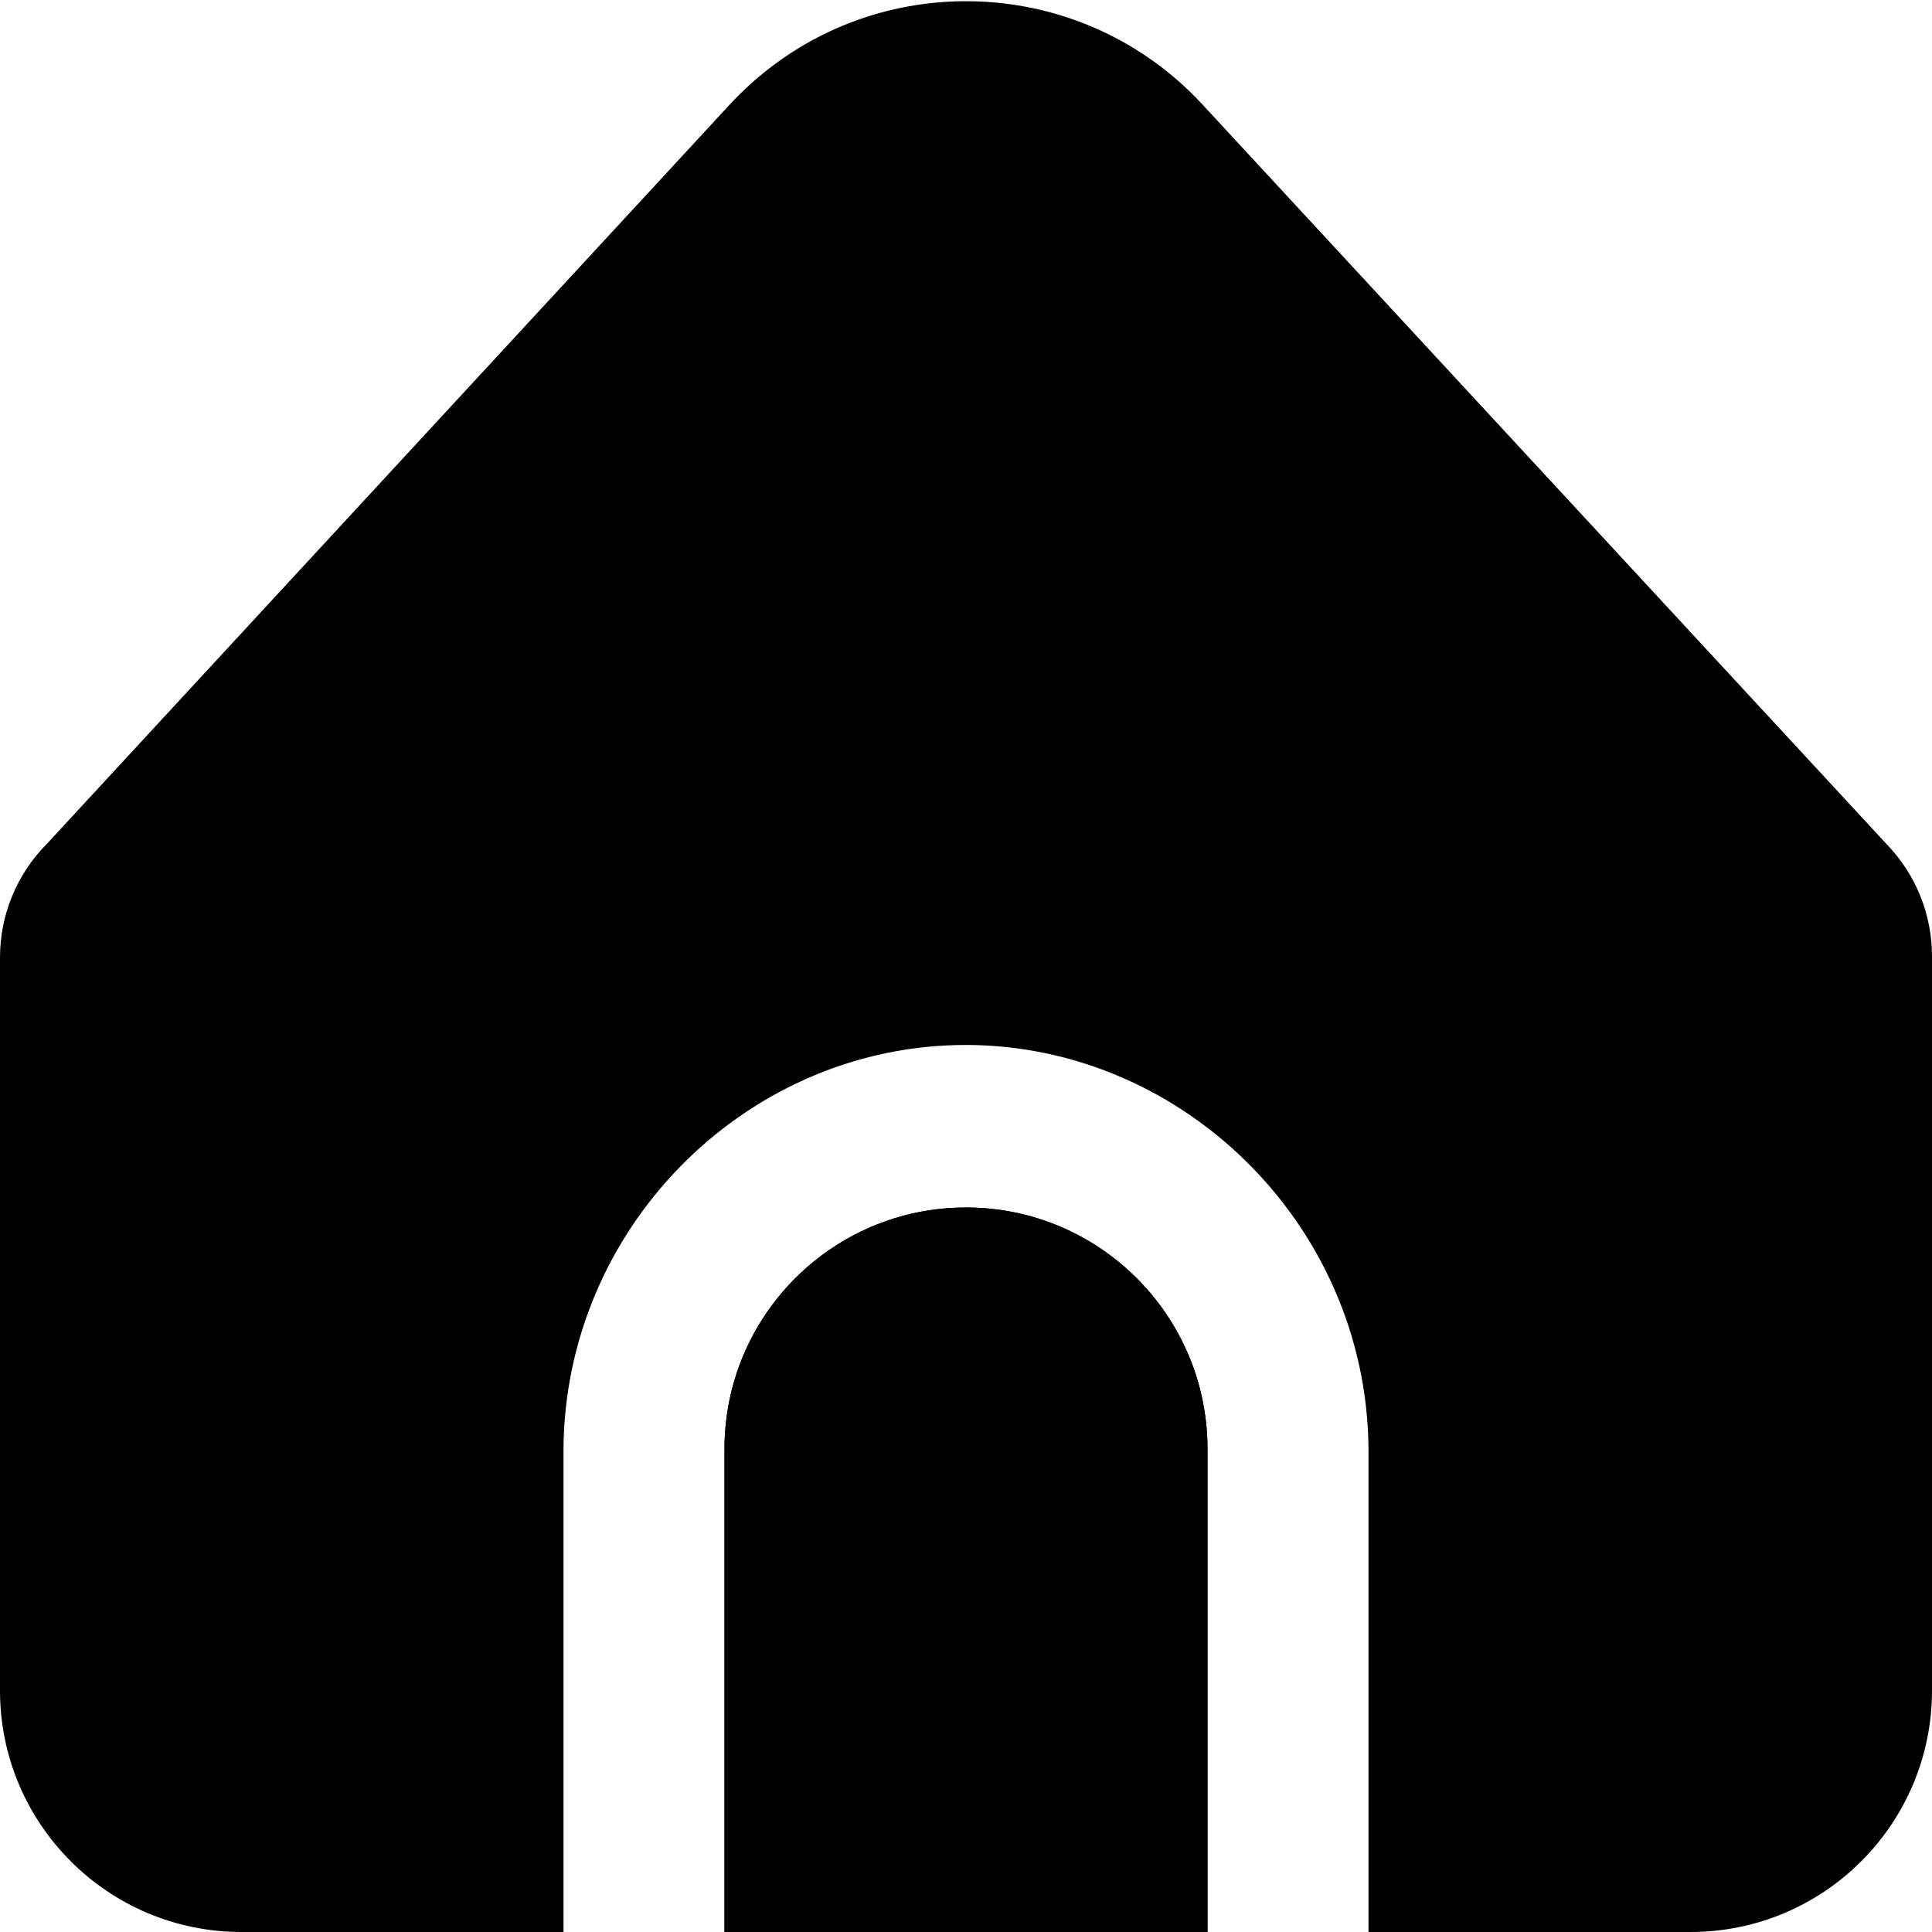
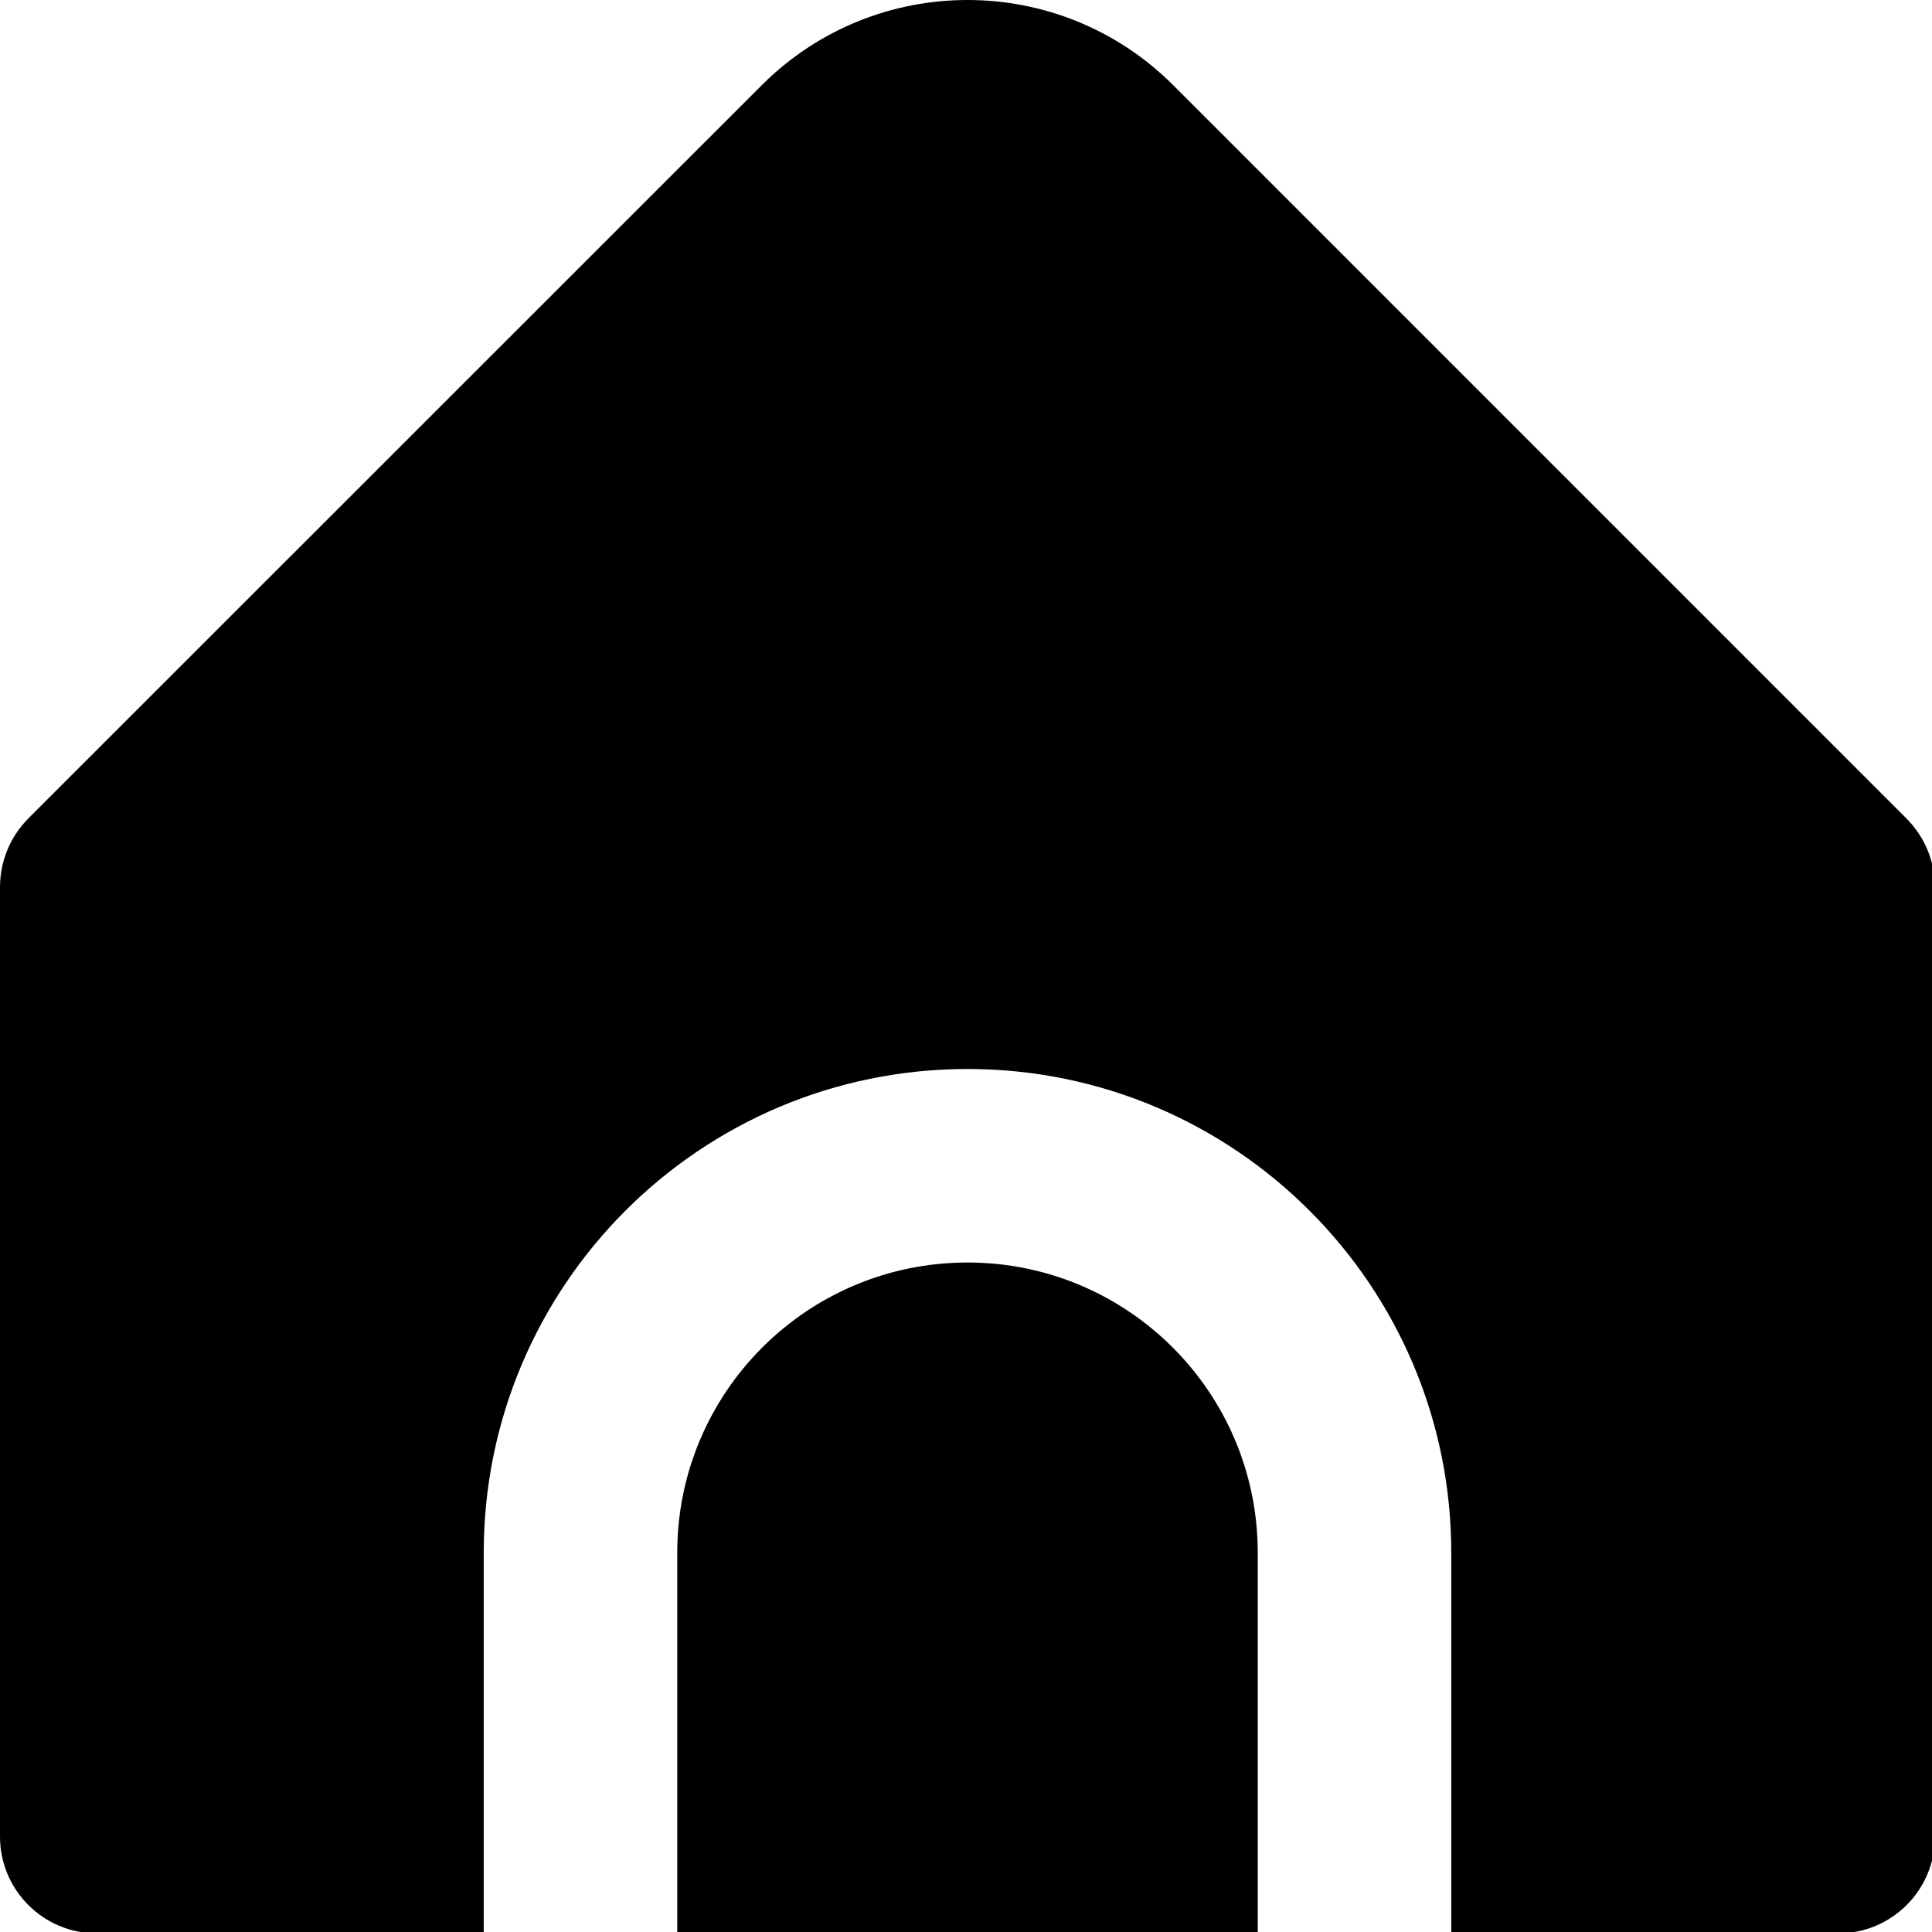
- <svg xmlns="http://www.w3.org/2000/svg" version="1.1" id="Filled" x="0px" y="0px" viewBox="0 0 512 512" style="enable-background:new 0 0 512 512;" xml:space="preserve" width="512" height="512" fill="currentColor">
-   <path d="M256,320c-35.346,0-64,28.654-64,64v128h128V384C320,348.654,291.346,320,256,320z" />
-   <g>
-     <path d="M362.667,384v128H448c35.346,0,64-28.654,64-64V253.419c0.005-11.083-4.302-21.733-12.011-29.696L318.699,27.733   c-31.988-34.61-85.976-36.735-120.586-4.747c-1.644,1.52-3.228,3.103-4.747,4.747L12.395,223.659   C4.453,231.655-0.003,242.469,0,253.739V448c0,35.346,28.654,64,64,64h85.333V384c0.399-58.172,47.366-105.676,104.073-107.044   C312.01,275.542,362.22,323.855,362.667,384z" />
-     <path d="M256,320c-35.346,0-64,28.654-64,64v128h128V384C320,348.654,291.346,320,256,320z" />
-   </g>
+ <svg xmlns="http://www.w3.org/2000/svg" version="1.1" x="0px" y="0px" viewBox="0 0 426 426" xml:space="preserve" fill="currentColor">
+   <path d="M277.33,342.38v83.92h-128v-83.92c0-35.35,28.65-64,64-64S277.33,307.03,277.33,342.38z" />
+   <path d="M426.66,195.54v209.43c0,11.78-9.55,21.33-21.33,21.33H320v-83.92c0-58.91-47.76-106.67-106.67-106.67 s-106.67,47.76-106.67,106.67v83.92H21.33C9.55,426.3,0,416.75,0,404.97V195.54c0.02-5.65,2.26-11.07,6.25-15.08L168.06,18.69 c25.04-24.92,65.5-24.92,90.54,0l161.81,161.83C424.38,184.52,426.63,189.91,426.66,195.54z" />
</svg>
